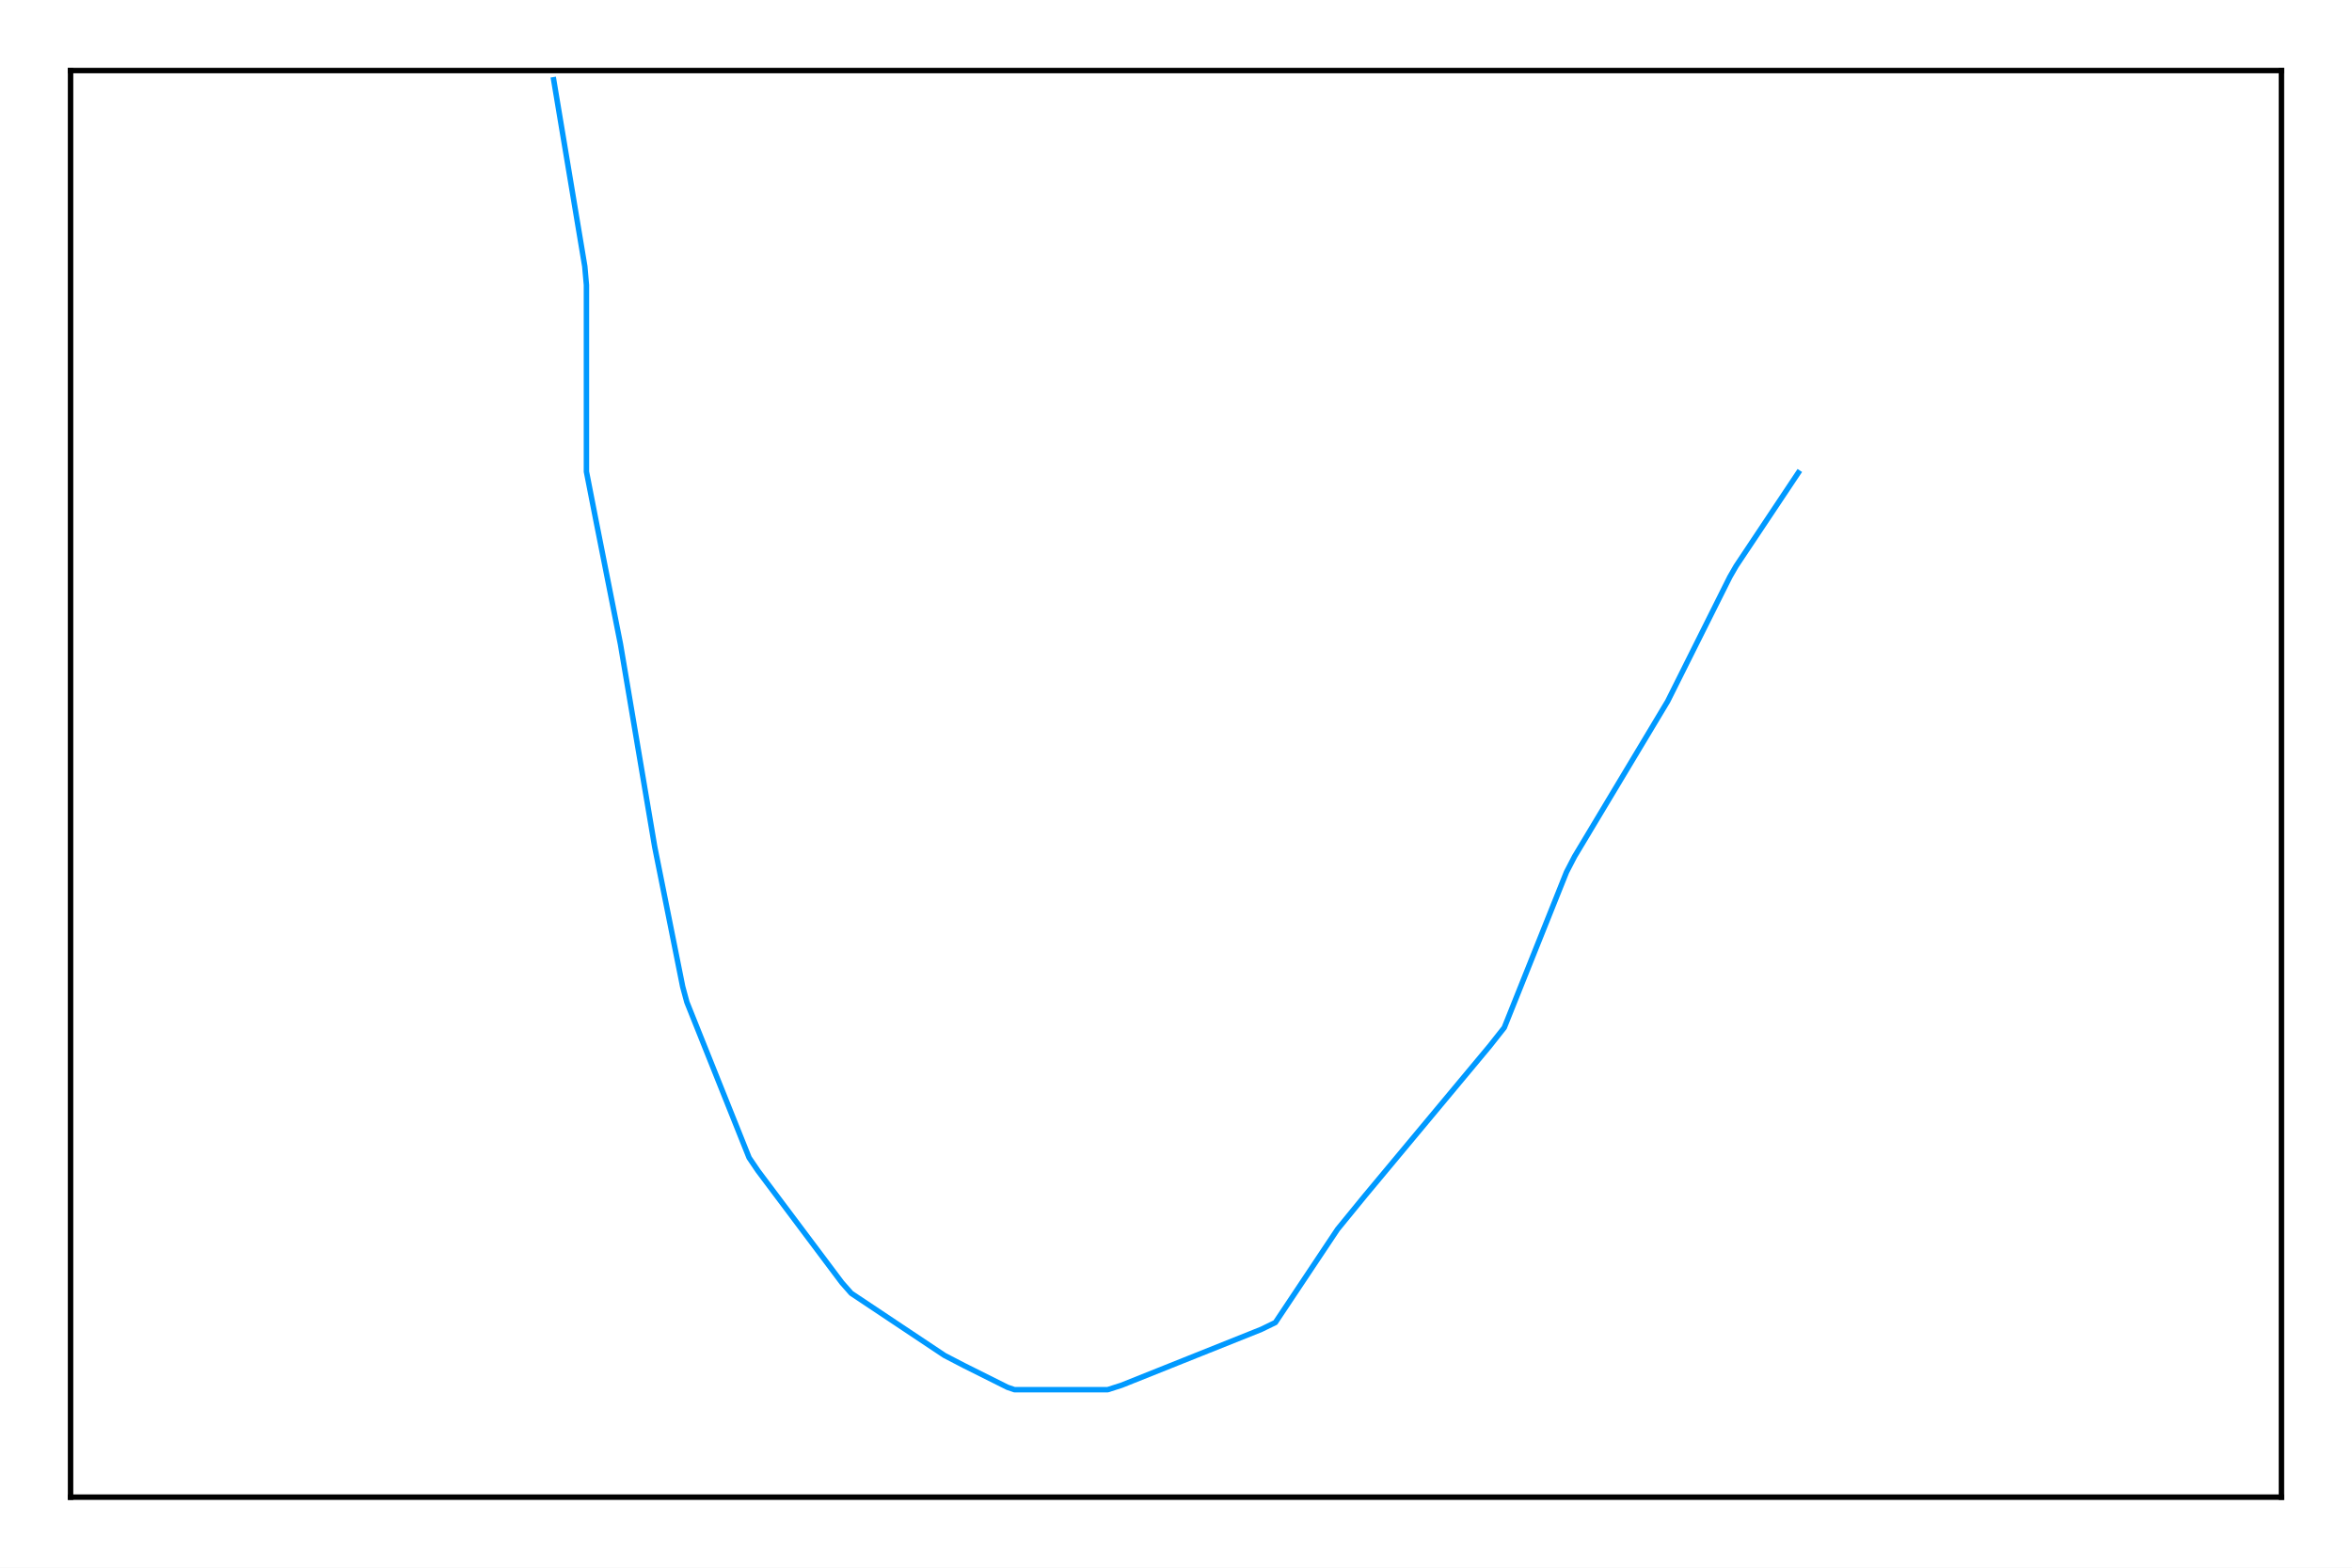
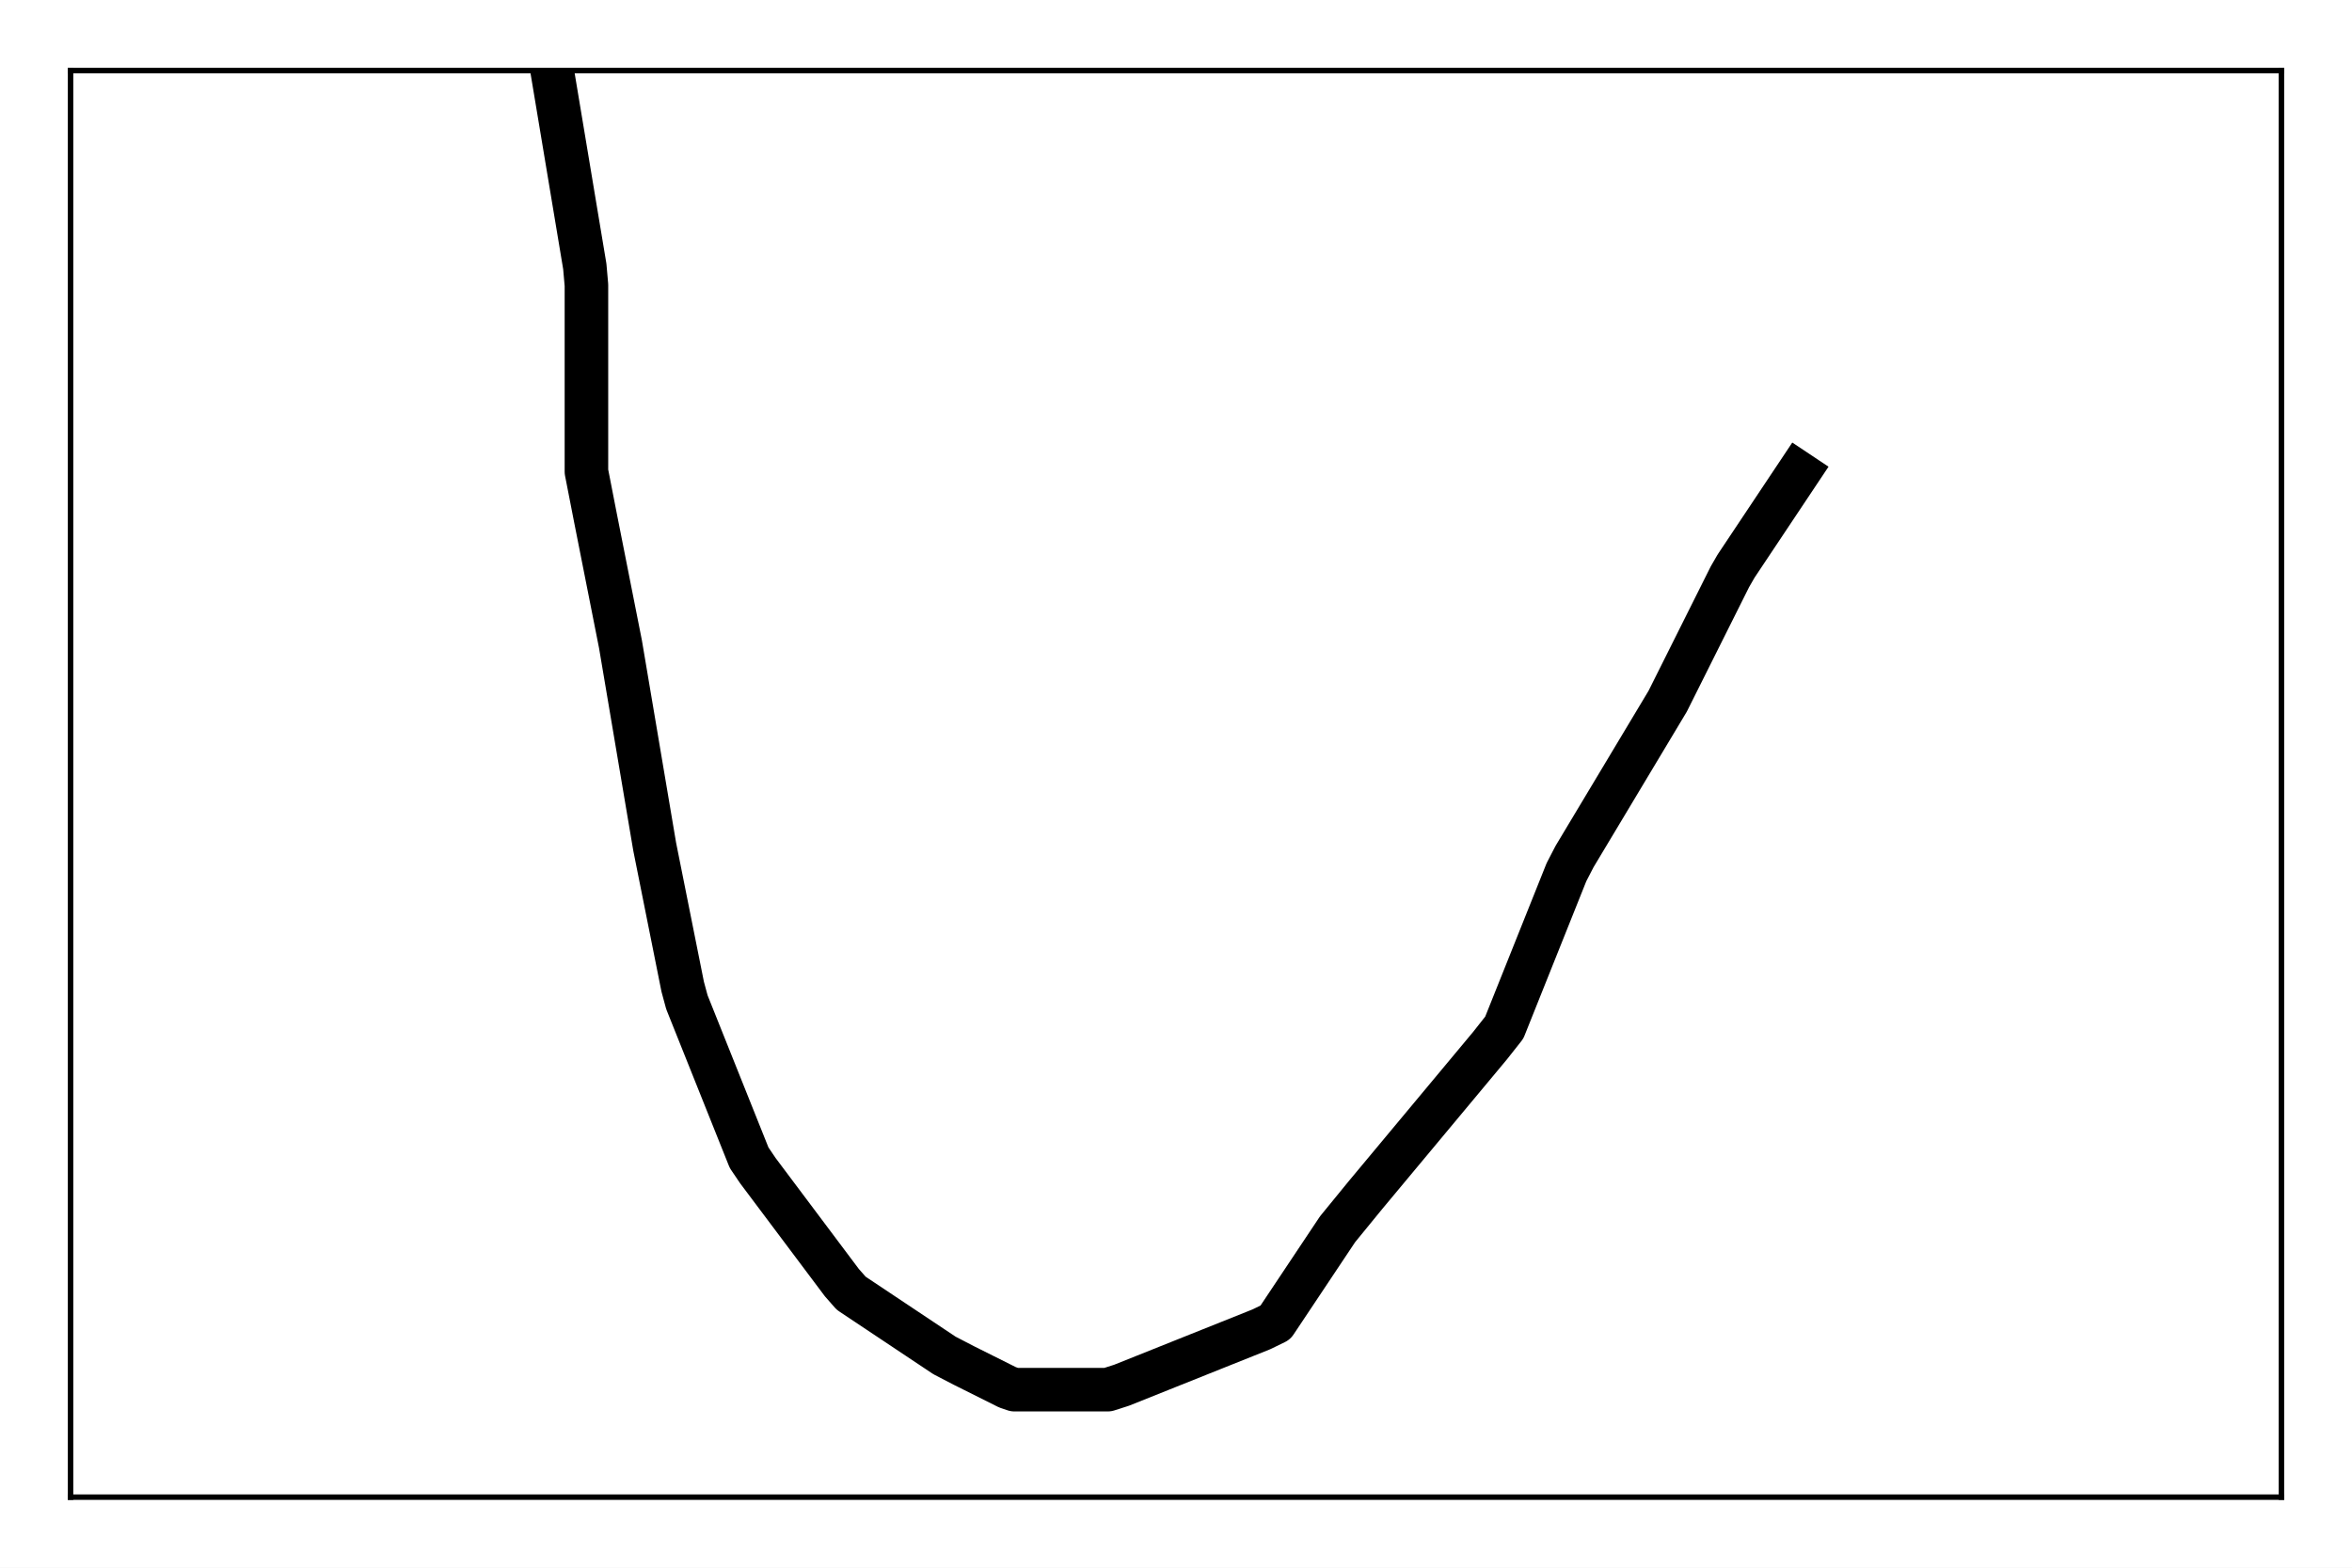
<svg xmlns="http://www.w3.org/2000/svg" height="288pt" version="1.1" viewBox="0 0 432 288" width="432pt">
  <defs>
    <style type="text/css">
*{stroke-linecap:butt;stroke-linejoin:round;stroke-miterlimit:100000;}
  </style>
  </defs>
  <g id="figure_1">
    <g id="patch_1">
      <path d="M 0 288  L 432 288  L 432 0  L 0 0  z " style="fill:#ffffff;" />
    </g>
    <g id="axes_1">
      <g id="patch_2">
        <path d="M 12.96 275.04  L 419.04 275.04  L 419.04 12.96  L 12.96 12.96  z " style="fill:#ffffff;" />
      </g>
      <g id="line2d_1">
-         <path clip-path="url(#pa8e8894496)" d="M 101.696 14.656  L 107.41 48.937  L 107.712 52.365  L 107.712 86.646  L 109.392 95.25  L 113.963 118.34  L 120.248 155.545  L 125.39 181.256  L 126.163 184.112  L 137.59 212.68  L 139.204 215.066  L 154.63 235.635  L 156.344 237.584  L 173.485 249.011  L 177.047 250.86  L 185.046 254.859  L 186.323 255.296  L 203.464 255.296  L 205.985 254.489  L 231.695 244.205  L 234.25 242.962  L 245.677 225.821  L 250.785 219.57  L 273.639 192.145  L 276.294 188.784  L 287.721 160.216  L 289.2 157.36  L 306.307 128.826  L 317.734 105.971  L 318.877 103.989  L 330.304 86.848  L 330.304 86.848  " style="fill:none;stroke:#0099ff;stroke-linecap:square;" />
+         <path clip-path="url(#p2c8b336324)" d="M 101.696 14.656  L 107.41 48.937  L 107.712 52.365  L 107.712 86.646  L 109.392 95.25  L 113.963 118.34  L 120.248 155.545  L 125.39 181.256  L 126.163 184.112  L 137.59 212.68  L 139.204 215.066  L 154.63 235.635  L 156.344 237.584  L 173.485 249.011  L 177.047 250.86  L 185.046 254.859  L 186.323 255.296  L 203.464 255.296  L 205.985 254.489  L 231.695 244.205  L 234.25 242.962  L 245.677 225.821  L 250.785 219.57  L 273.639 192.145  L 276.294 188.784  L 287.721 160.216  L 289.2 157.36  L 306.307 128.826  L 317.734 105.971  L 318.877 103.989  L 330.304 86.848  L 330.304 86.848  " style="fill:none;stroke:#000000;stroke-linecap:square;stroke-width:8.0;" />
      </g>
      <g id="patch_3">
        <path d="M 12.96 12.96  L 419.04 12.96  " style="fill:none;stroke:#000000;stroke-linecap:square;stroke-linejoin:miter;" />
      </g>
      <g id="patch_4">
        <path d="M 419.04 275.04  L 419.04 12.96  " style="fill:none;stroke:#000000;stroke-linecap:square;stroke-linejoin:miter;" />
      </g>
      <g id="patch_5">
        <path d="M 12.96 275.04  L 419.04 275.04  " style="fill:none;stroke:#000000;stroke-linecap:square;stroke-linejoin:miter;" />
      </g>
      <g id="patch_6">
        <path d="M 12.96 275.04  L 12.96 12.96  " style="fill:none;stroke:#000000;stroke-linecap:square;stroke-linejoin:miter;" />
      </g>
    </g>
  </g>
  <defs>
-     <clipPath id="pa8e8894496">
+     <clipPath id="p2c8b336324">
      <rect height="262.08" width="406.08" x="12.96" y="12.96" />
    </clipPath>
  </defs>
</svg>
